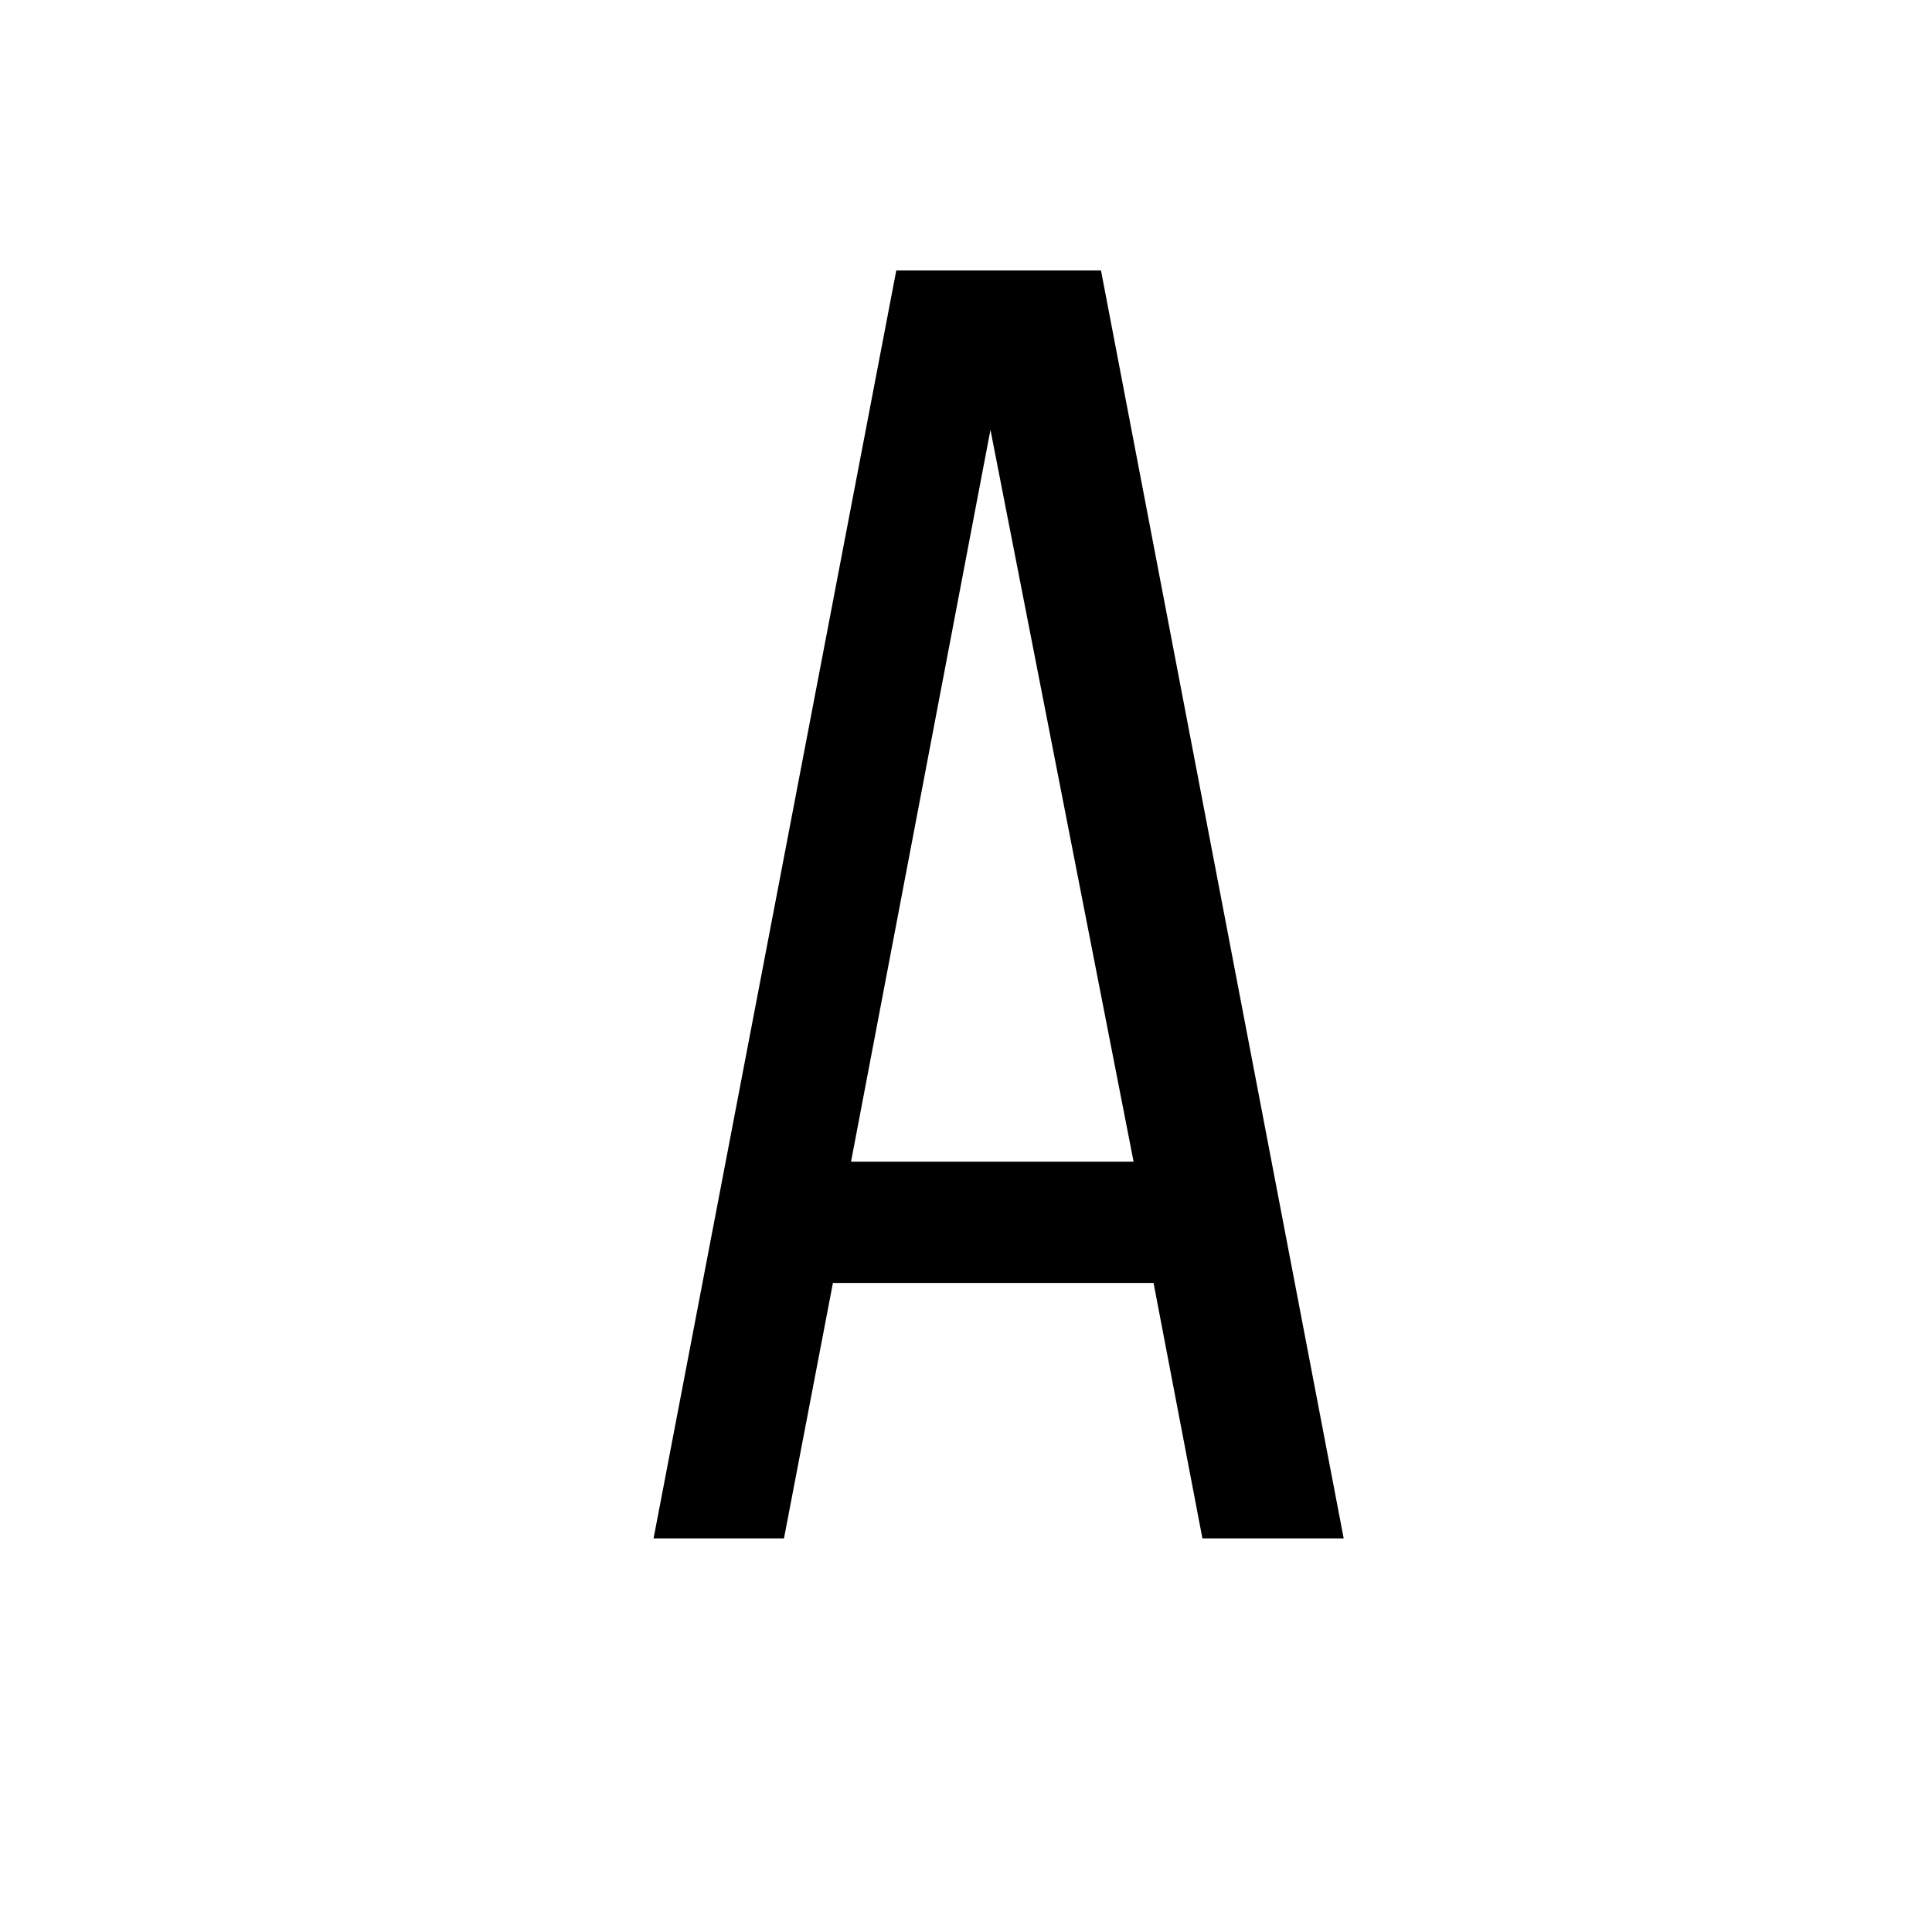
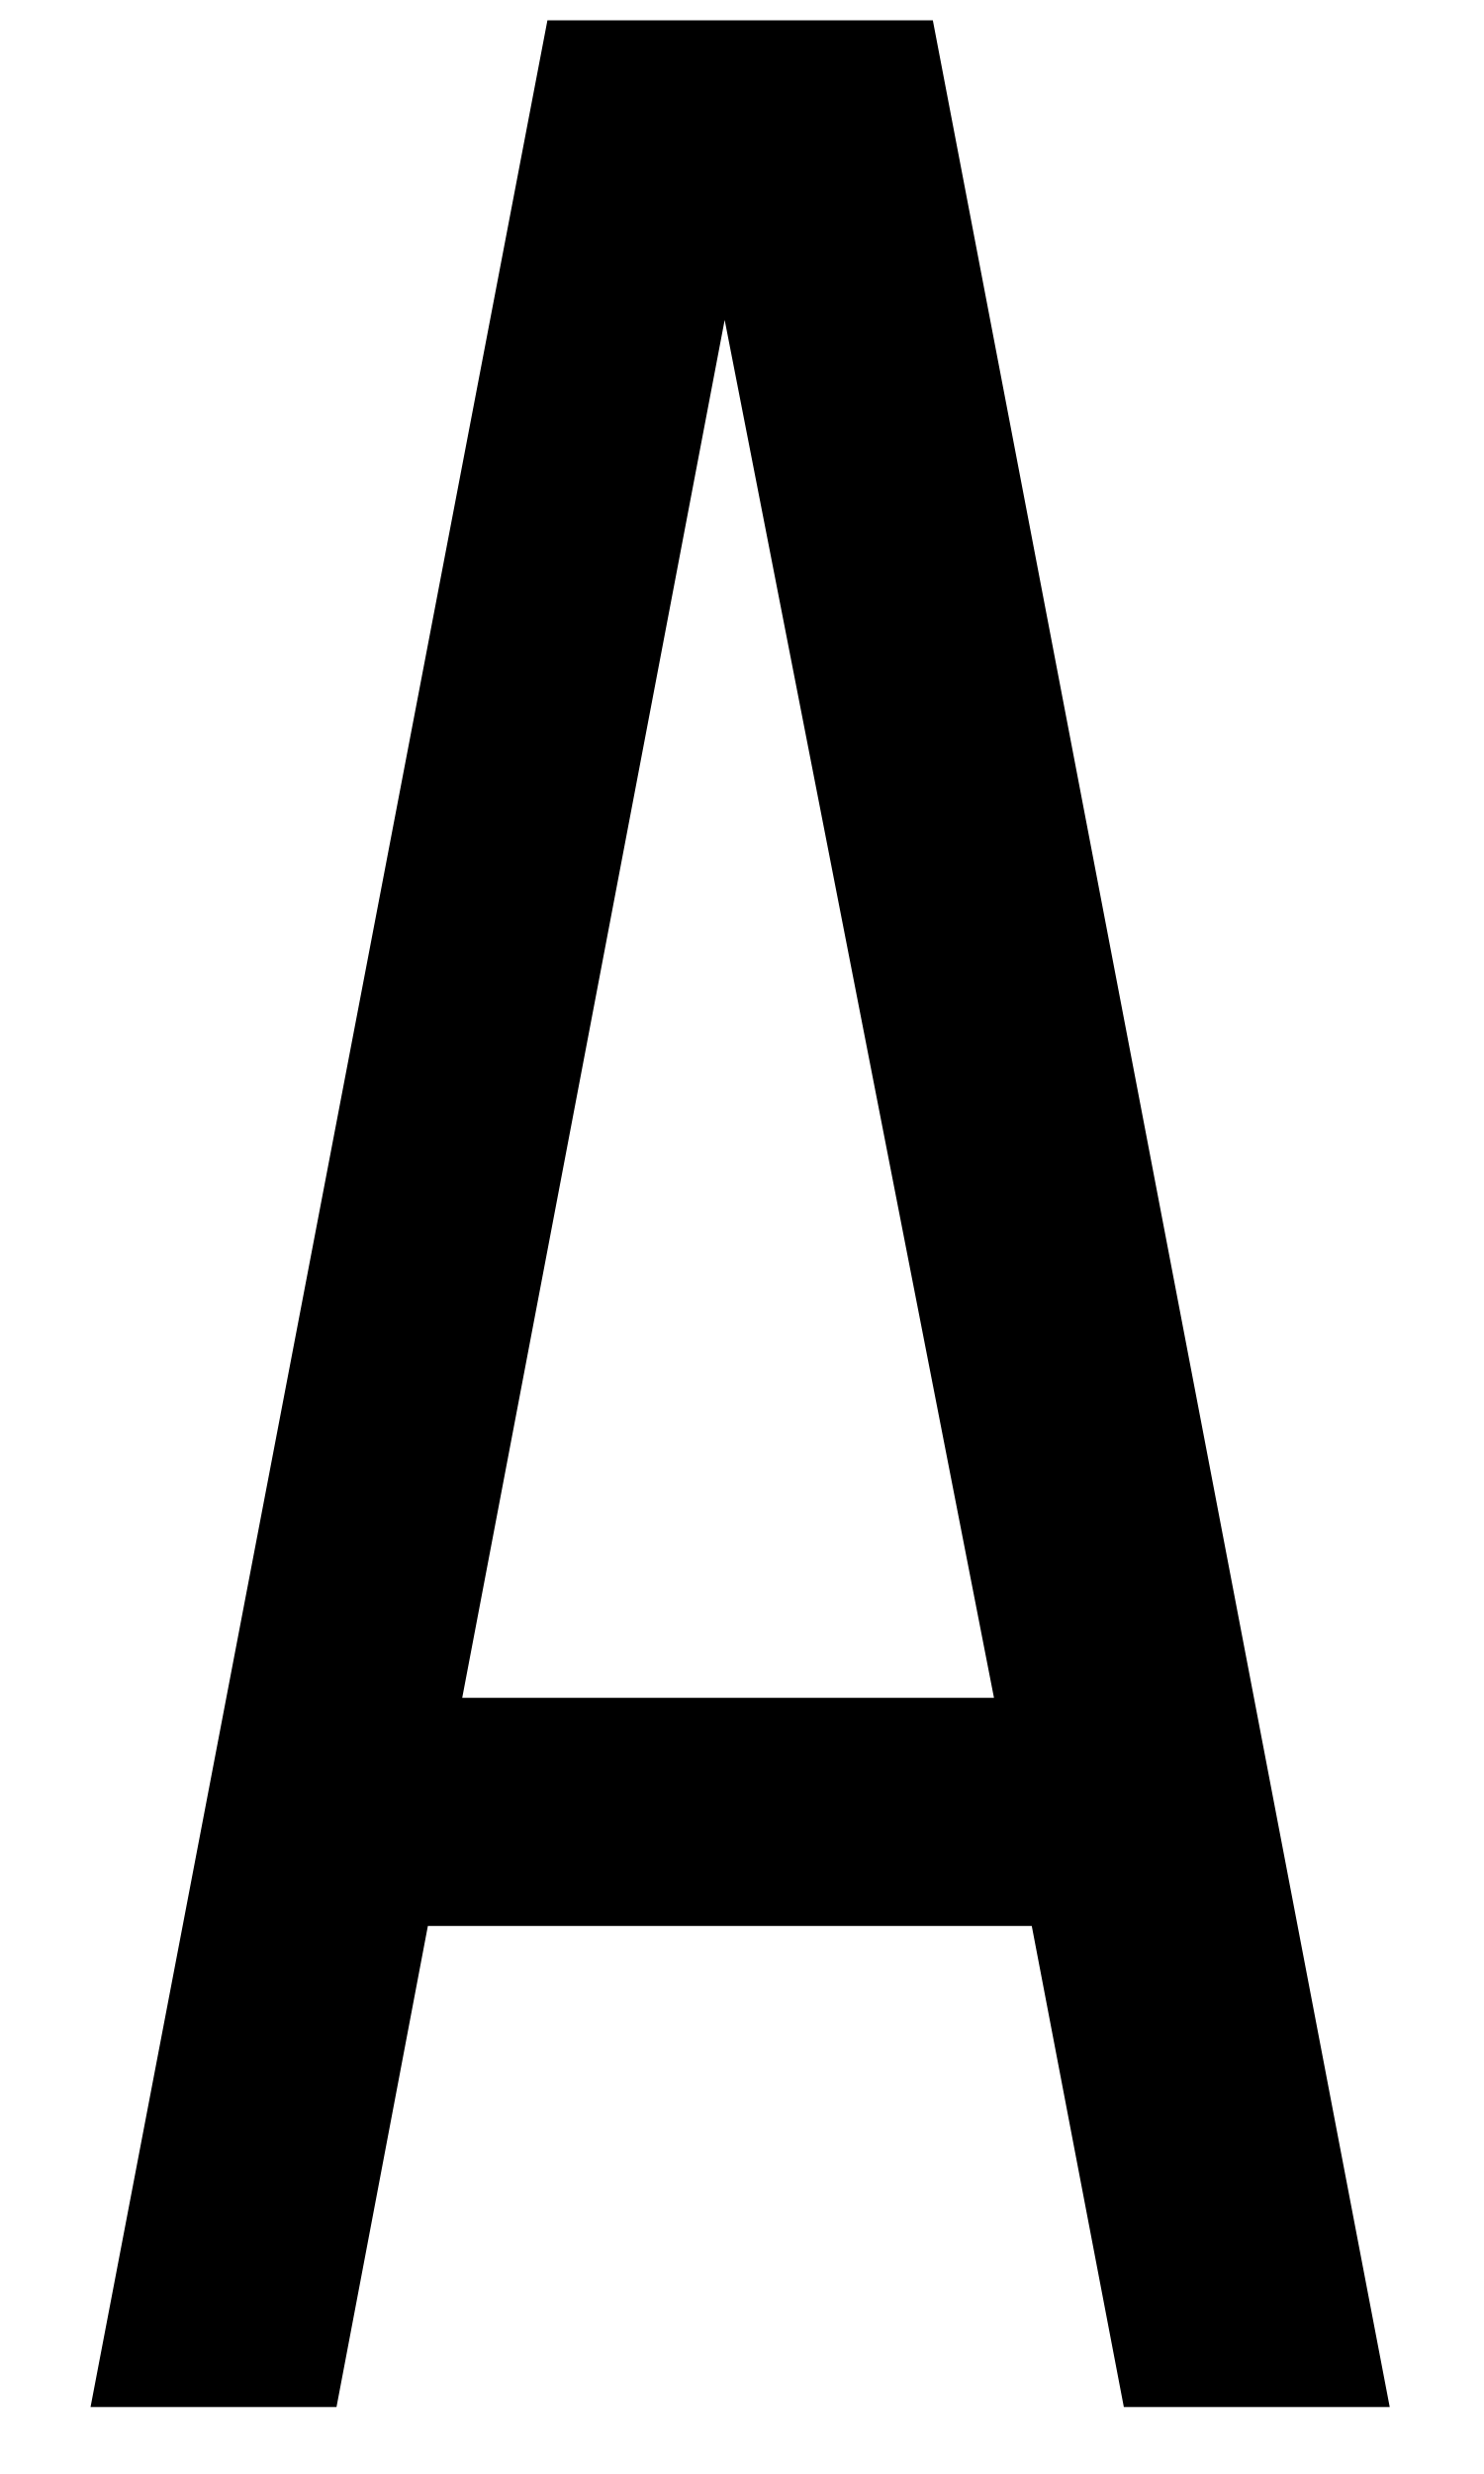
- <svg xmlns="http://www.w3.org/2000/svg" width="375" viewBox="0 0 375 375" height="375" version="1.0">
+ <svg xmlns="http://www.w3.org/2000/svg" width="33.75" viewBox="0 0 33.75 56.25" height="56.25" version="1.0">
  <g>
    <g>
      <g>
-         <path d="M 41.844 -49.578 L 32.344 0 L 7.031 0 L 54.141 -246.109 L 93.875 -246.109 L 140.984 0 L 113.562 0 L 104.078 -49.578 Z M 45.359 -73.125 L 100.203 -73.125 L 72.422 -215.172 Z M 45.359 -73.125" transform="translate(119.826 298.602)" />
+         <path d="M 9.219 -10.938 L 7.141 0 L 1.547 0 L 11.938 -54.266 L 20.703 -54.266 L 31.094 0 L 25.047 0 L 22.953 -10.938 Z M 10 -16.125 L 22.094 -16.125 L 15.969 -47.453 Z M 10 -16.125" transform="translate(.512 54.728)" />
      </g>
    </g>
  </g>
</svg>
